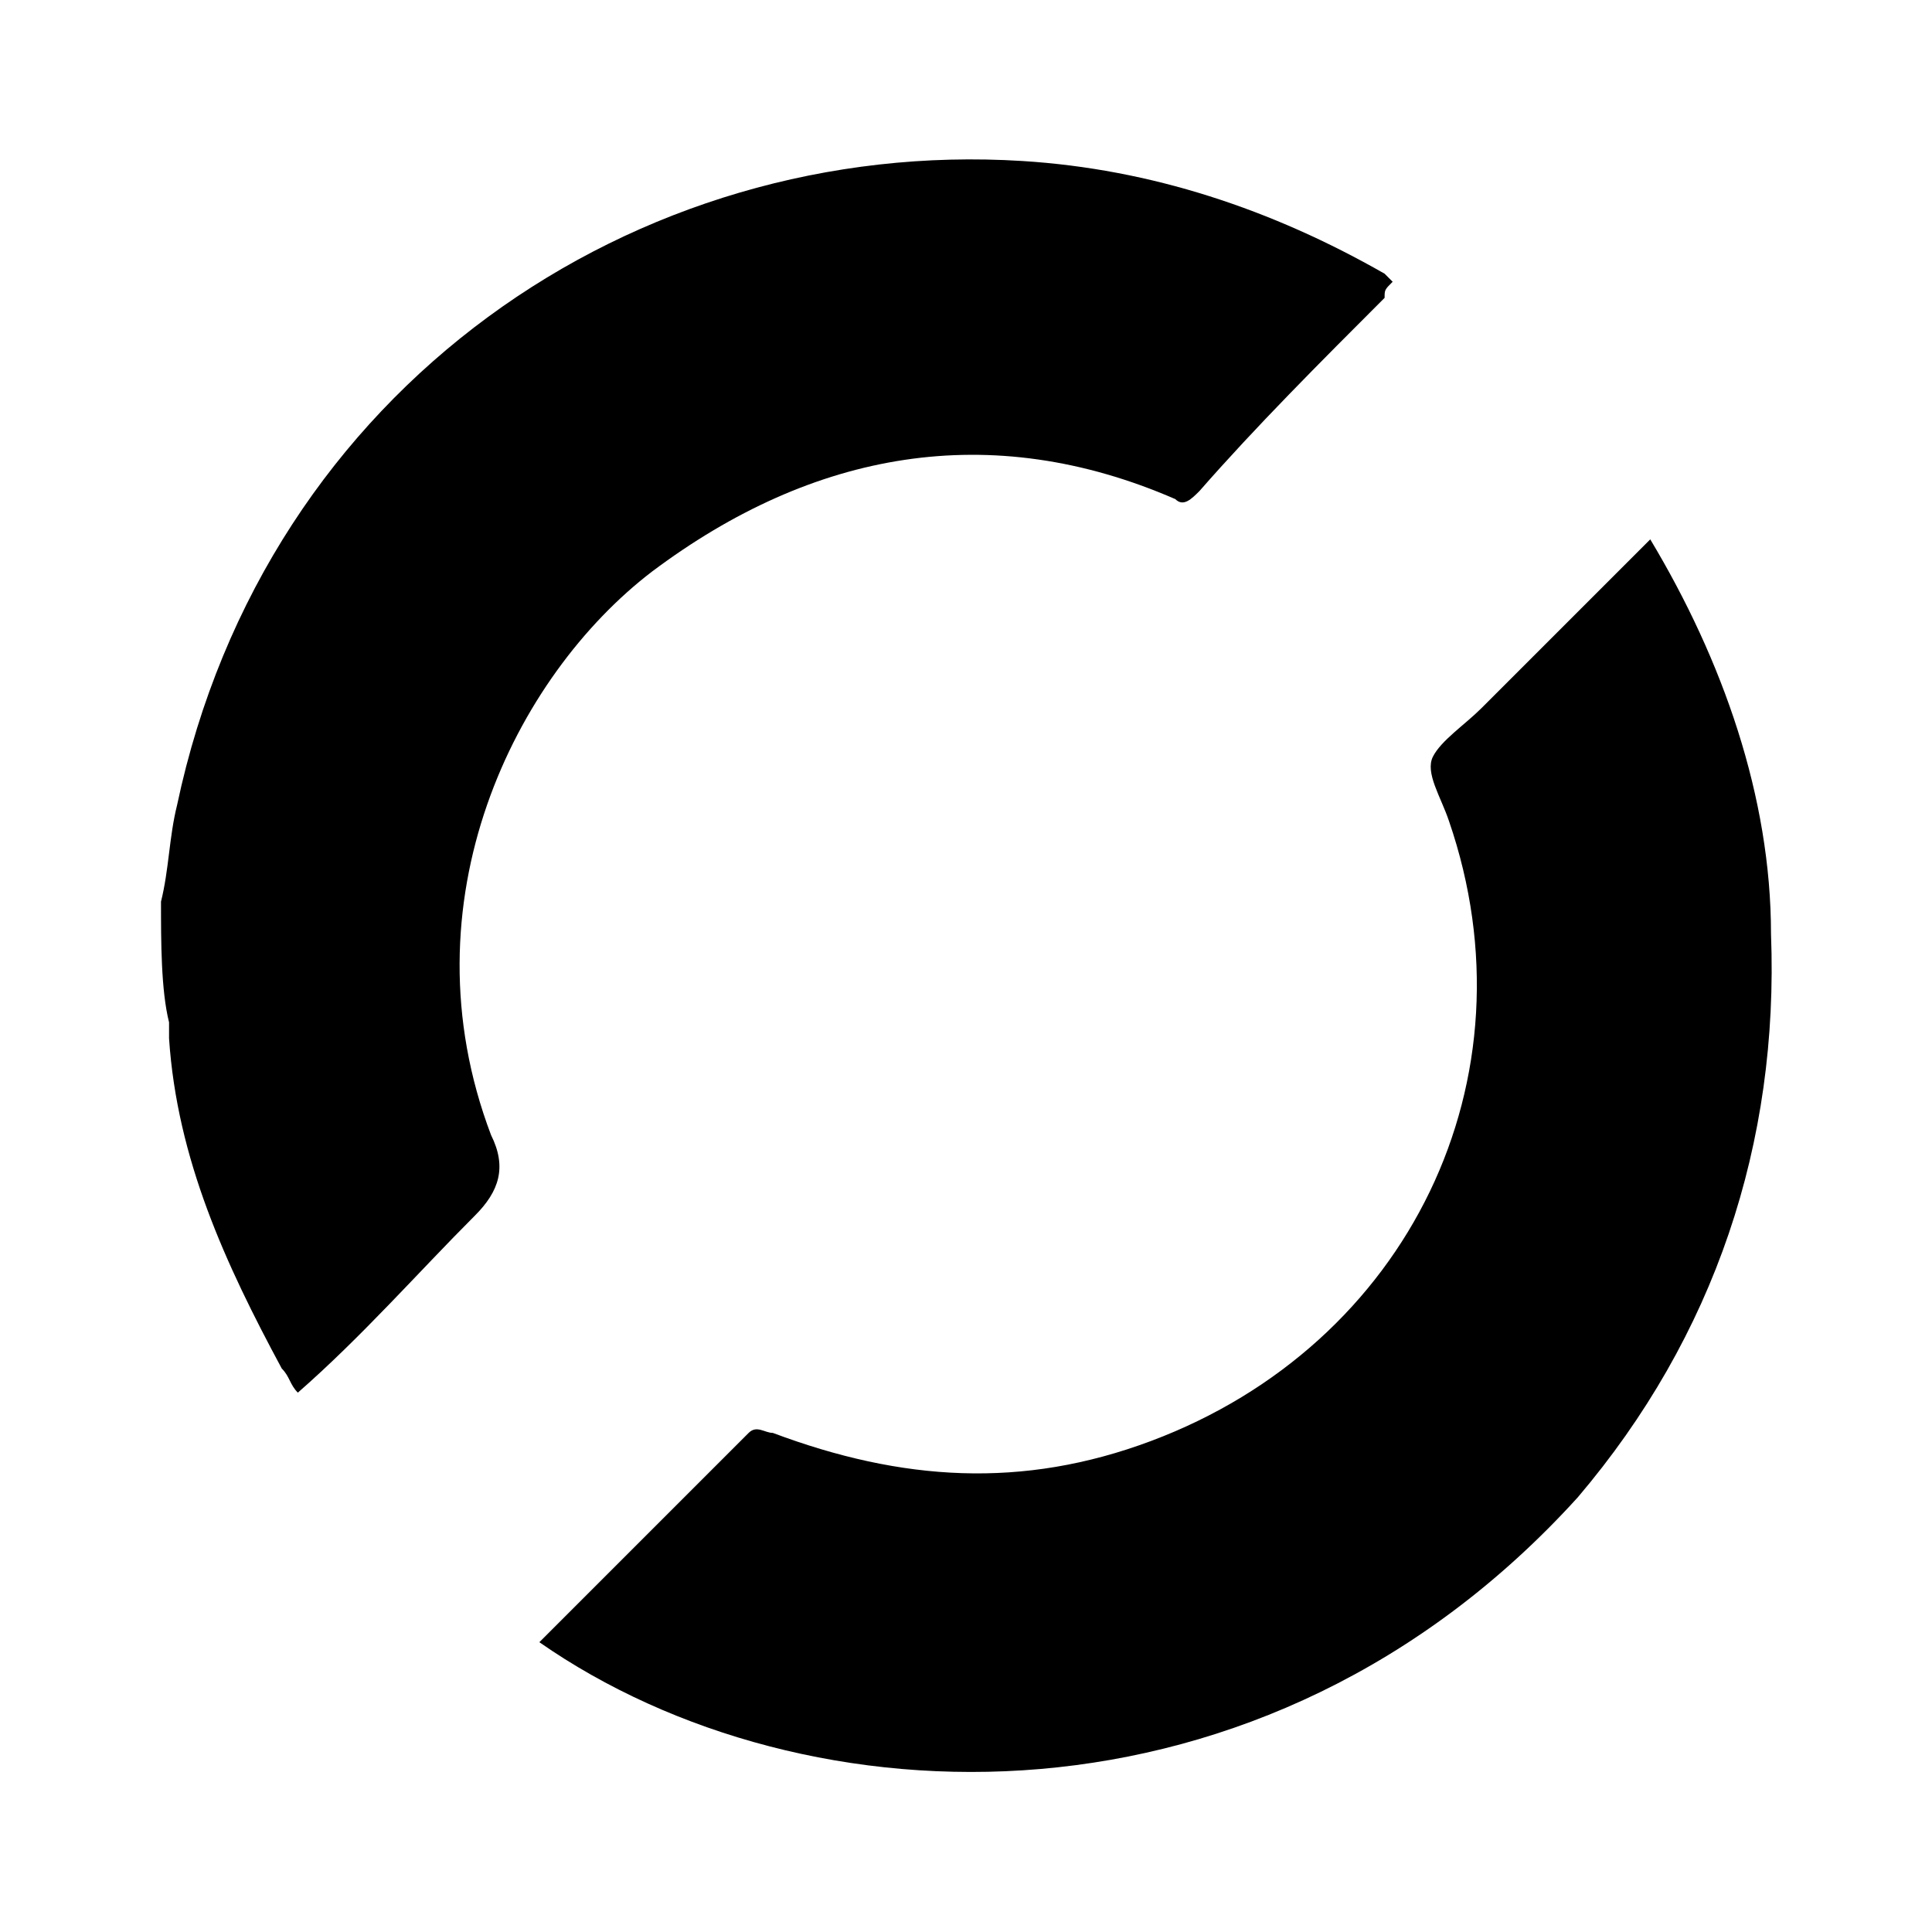
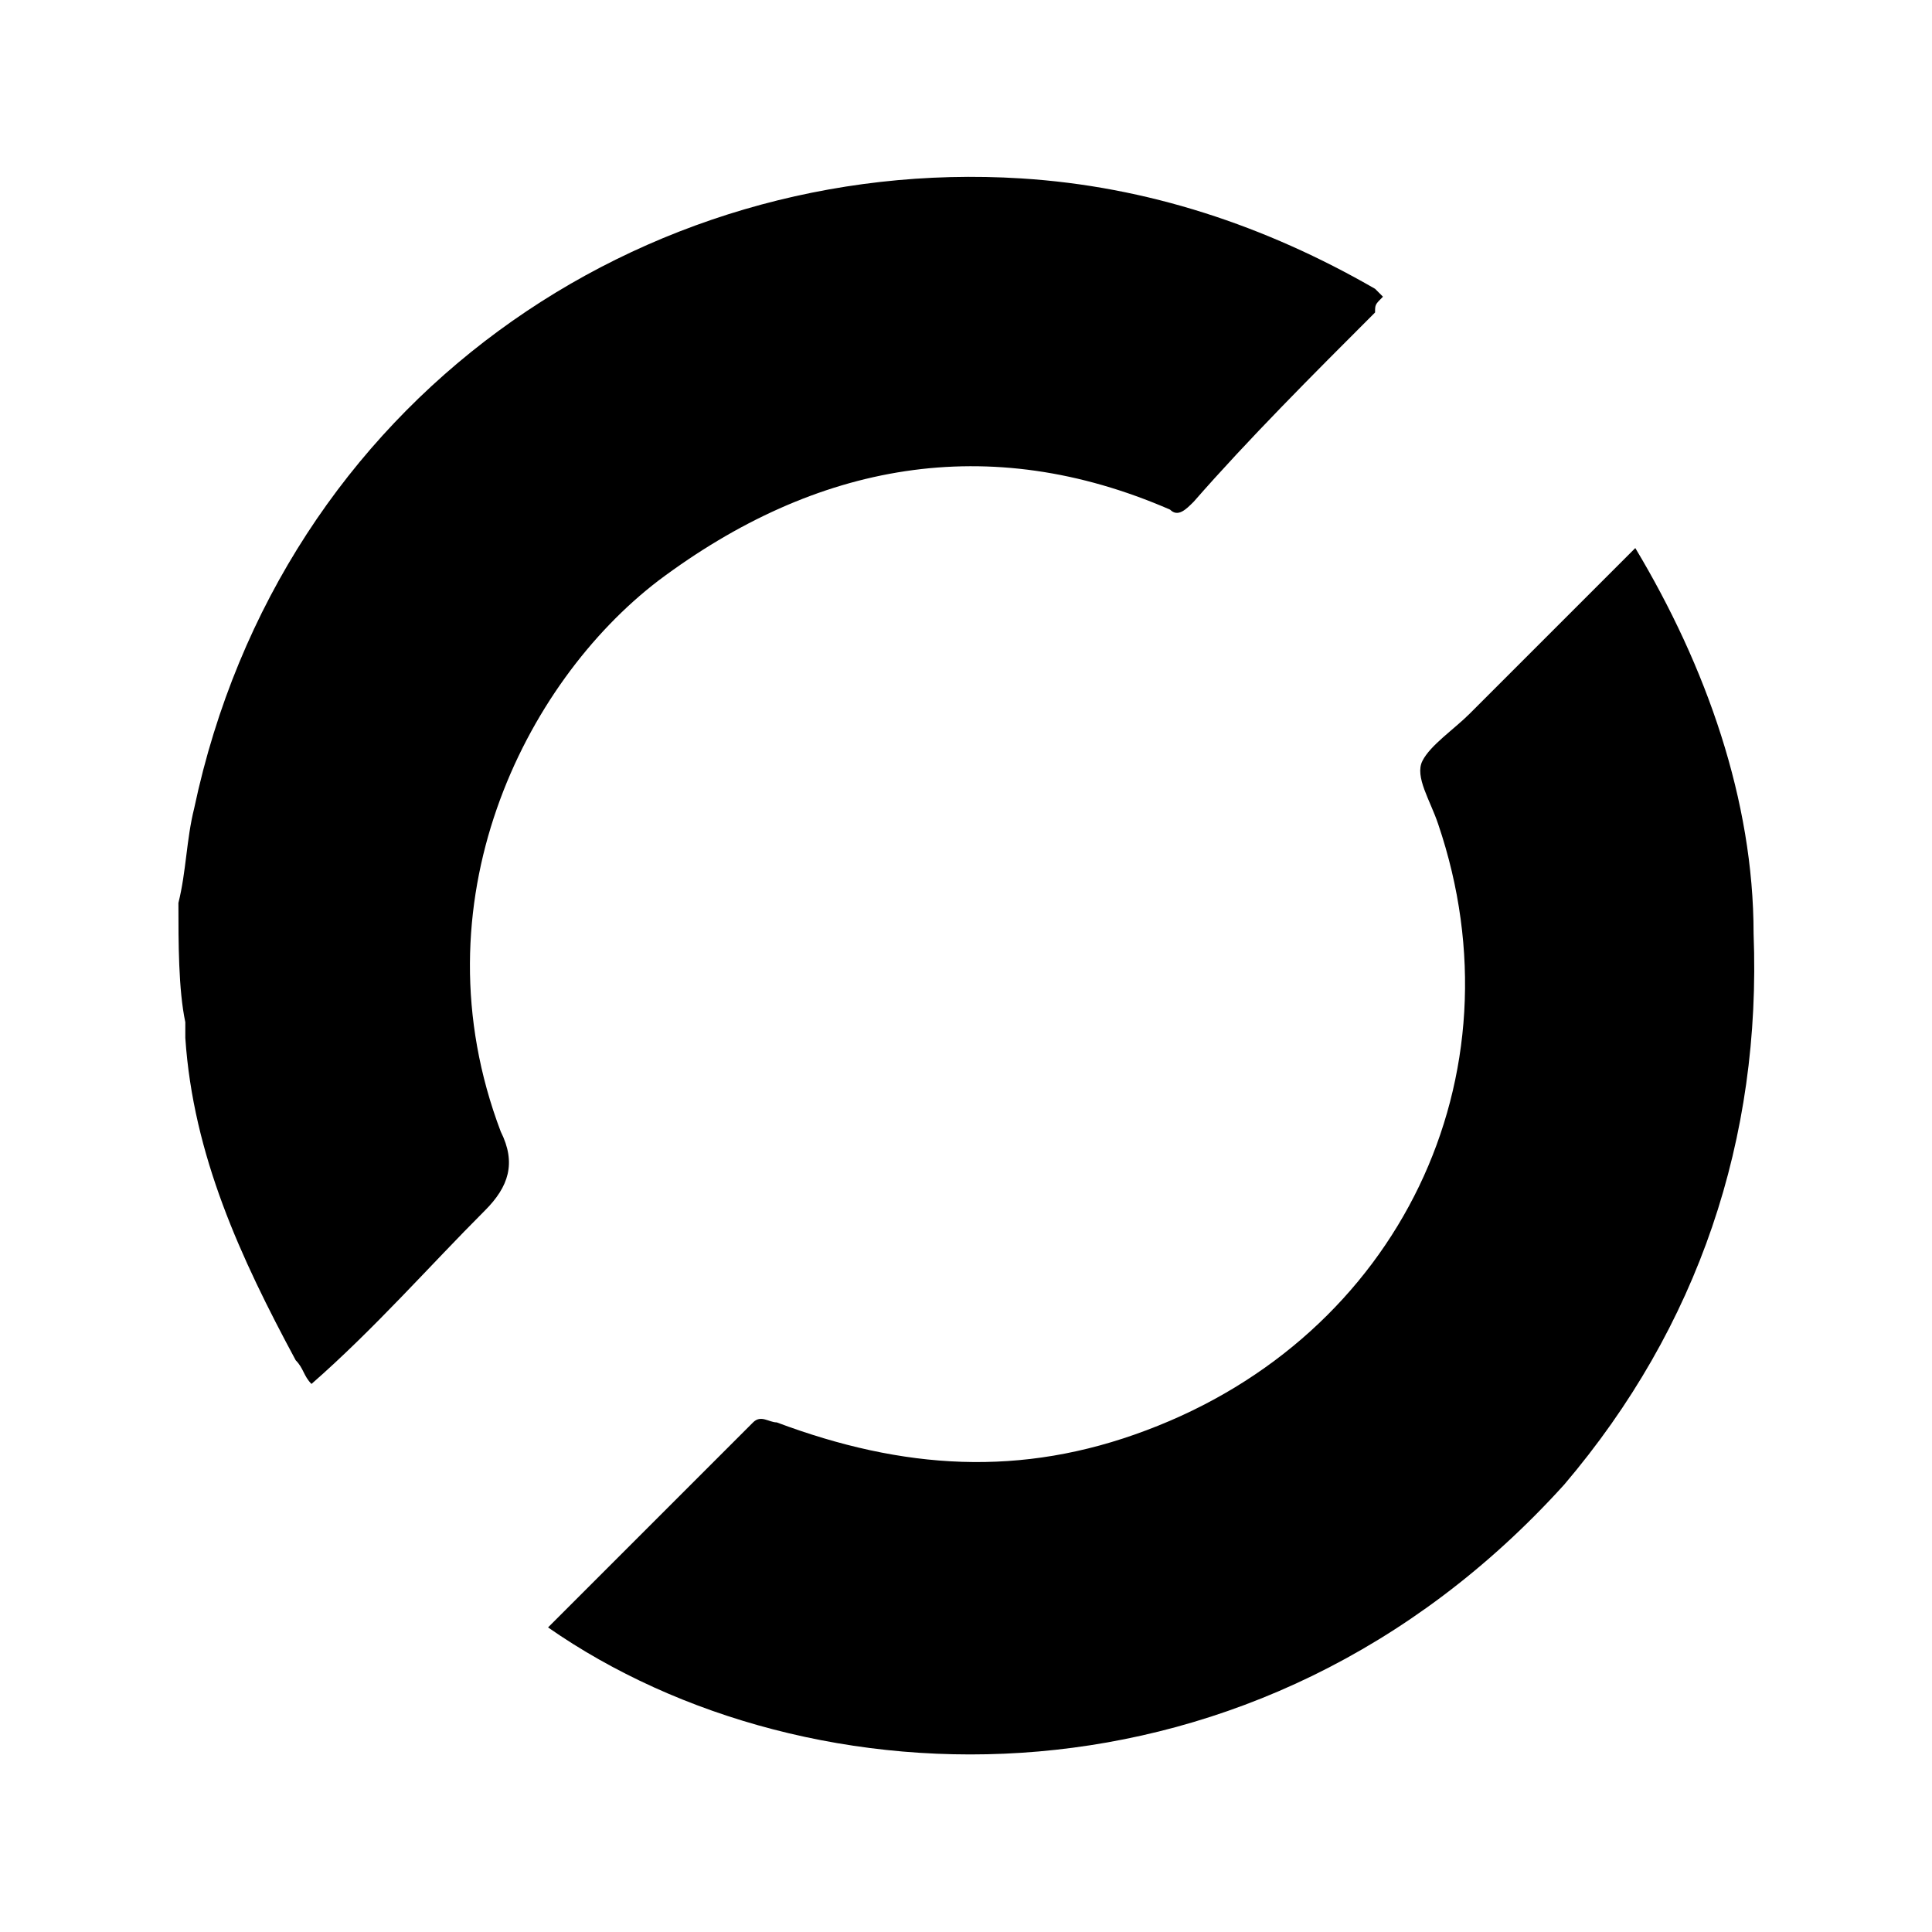
- <svg xmlns="http://www.w3.org/2000/svg" version="1.1" id="Layer_1" x="0px" y="0px" viewBox="-293 385 24 24" style="enable-background:new -293 385 24 24;" xml:space="preserve">
+ <svg xmlns="http://www.w3.org/2000/svg" version="1.1" id="Layer_1" x="0px" y="0px" viewBox="-207 299 196 196" style="enable-background:new -207 299 196 196;" xml:space="preserve">
  <g>
-     <path d="M-291,396.2c0.1-0.4,0.1-0.8,0.2-1.2c1.1-5.2,5.7-8.3,10.5-8c1.6,0.1,3.1,0.6,4.5,1.4c0,0,0.1,0.1,0.1,0.1   c-0.1,0.1-0.1,0.1-0.1,0.2c-0.8,0.8-1.6,1.6-2.3,2.4c-0.1,0.1-0.2,0.2-0.3,0.1c-2.3-1-4.5-0.6-6.5,0.9c-1.7,1.3-3.1,4.1-2,7   c0.2,0.4,0.1,0.7-0.2,1c-0.7,0.7-1.4,1.5-2.2,2.2c-0.1-0.1-0.1-0.2-0.2-0.3c-0.7-1.3-1.3-2.6-1.4-4.1c0-0.1,0-0.1,0-0.2   C-291,397.3-291,396.7-291,396.2z" />
-     <path d="M-286.3,405.4c0.9-0.9,1.7-1.7,2.6-2.6c0.1-0.1,0.2,0,0.3,0c1.6,0.6,3.1,0.7,4.7,0.1c3.2-1.2,4.8-4.5,3.7-7.7   c-0.1-0.3-0.3-0.6-0.2-0.8c0.1-0.2,0.4-0.4,0.6-0.6c0.7-0.7,1.4-1.4,2.1-2.1c0.9,1.5,1.5,3.2,1.5,4.9c0.1,2.6-0.7,5-2.4,7   C-277.3,407.9-283,407.7-286.3,405.4z" />
+     <path d="M-188.9,390.6c0.8-3.2,0.8-6.4,1.6-9.6c8.8-41.5,45.5-66.3,83.9-63.9c12.8,0.8,24.8,4.8,35.9,11.2l0.8,0.8   c-0.8,0.8-0.8,0.8-0.8,1.6c-6.4,6.4-12.8,12.8-18.4,19.2c-0.8,0.8-1.6,1.6-2.4,0.8c-18.4-8-35.9-4.8-51.9,7.2   c-13.6,10.4-24.8,32.7-16,55.9c1.6,3.2,0.8,5.6-1.6,8c-5.6,5.6-11.2,12-17.6,17.6c-0.8-0.8-0.8-1.6-1.6-2.4   c-5.6-10.4-10.4-20.8-11.2-32.7c0-0.8,0-0.8,0-1.6C-188.9,399.4-188.9,394.6-188.9,390.6z" />
+     <path d="M-151.4,464.1c7.2-7.2,13.6-13.6,20.8-20.8c0.8-0.8,1.6,0,2.4,0c12.8,4.8,24.8,5.6,37.5,0.8c25.6-9.6,38.3-35.9,29.6-61.5   c-0.8-2.4-2.4-4.8-1.6-6.4c0.8-1.6,3.2-3.2,4.8-4.8c5.6-5.6,11.2-11.2,16.8-16.8c7.2,12,12,25.6,12,39.1   c0.8,20.8-5.6,39.9-19.2,55.9C-79.5,484.1-125,482.5-151.4,464.1z" />
  </g>
</svg>
